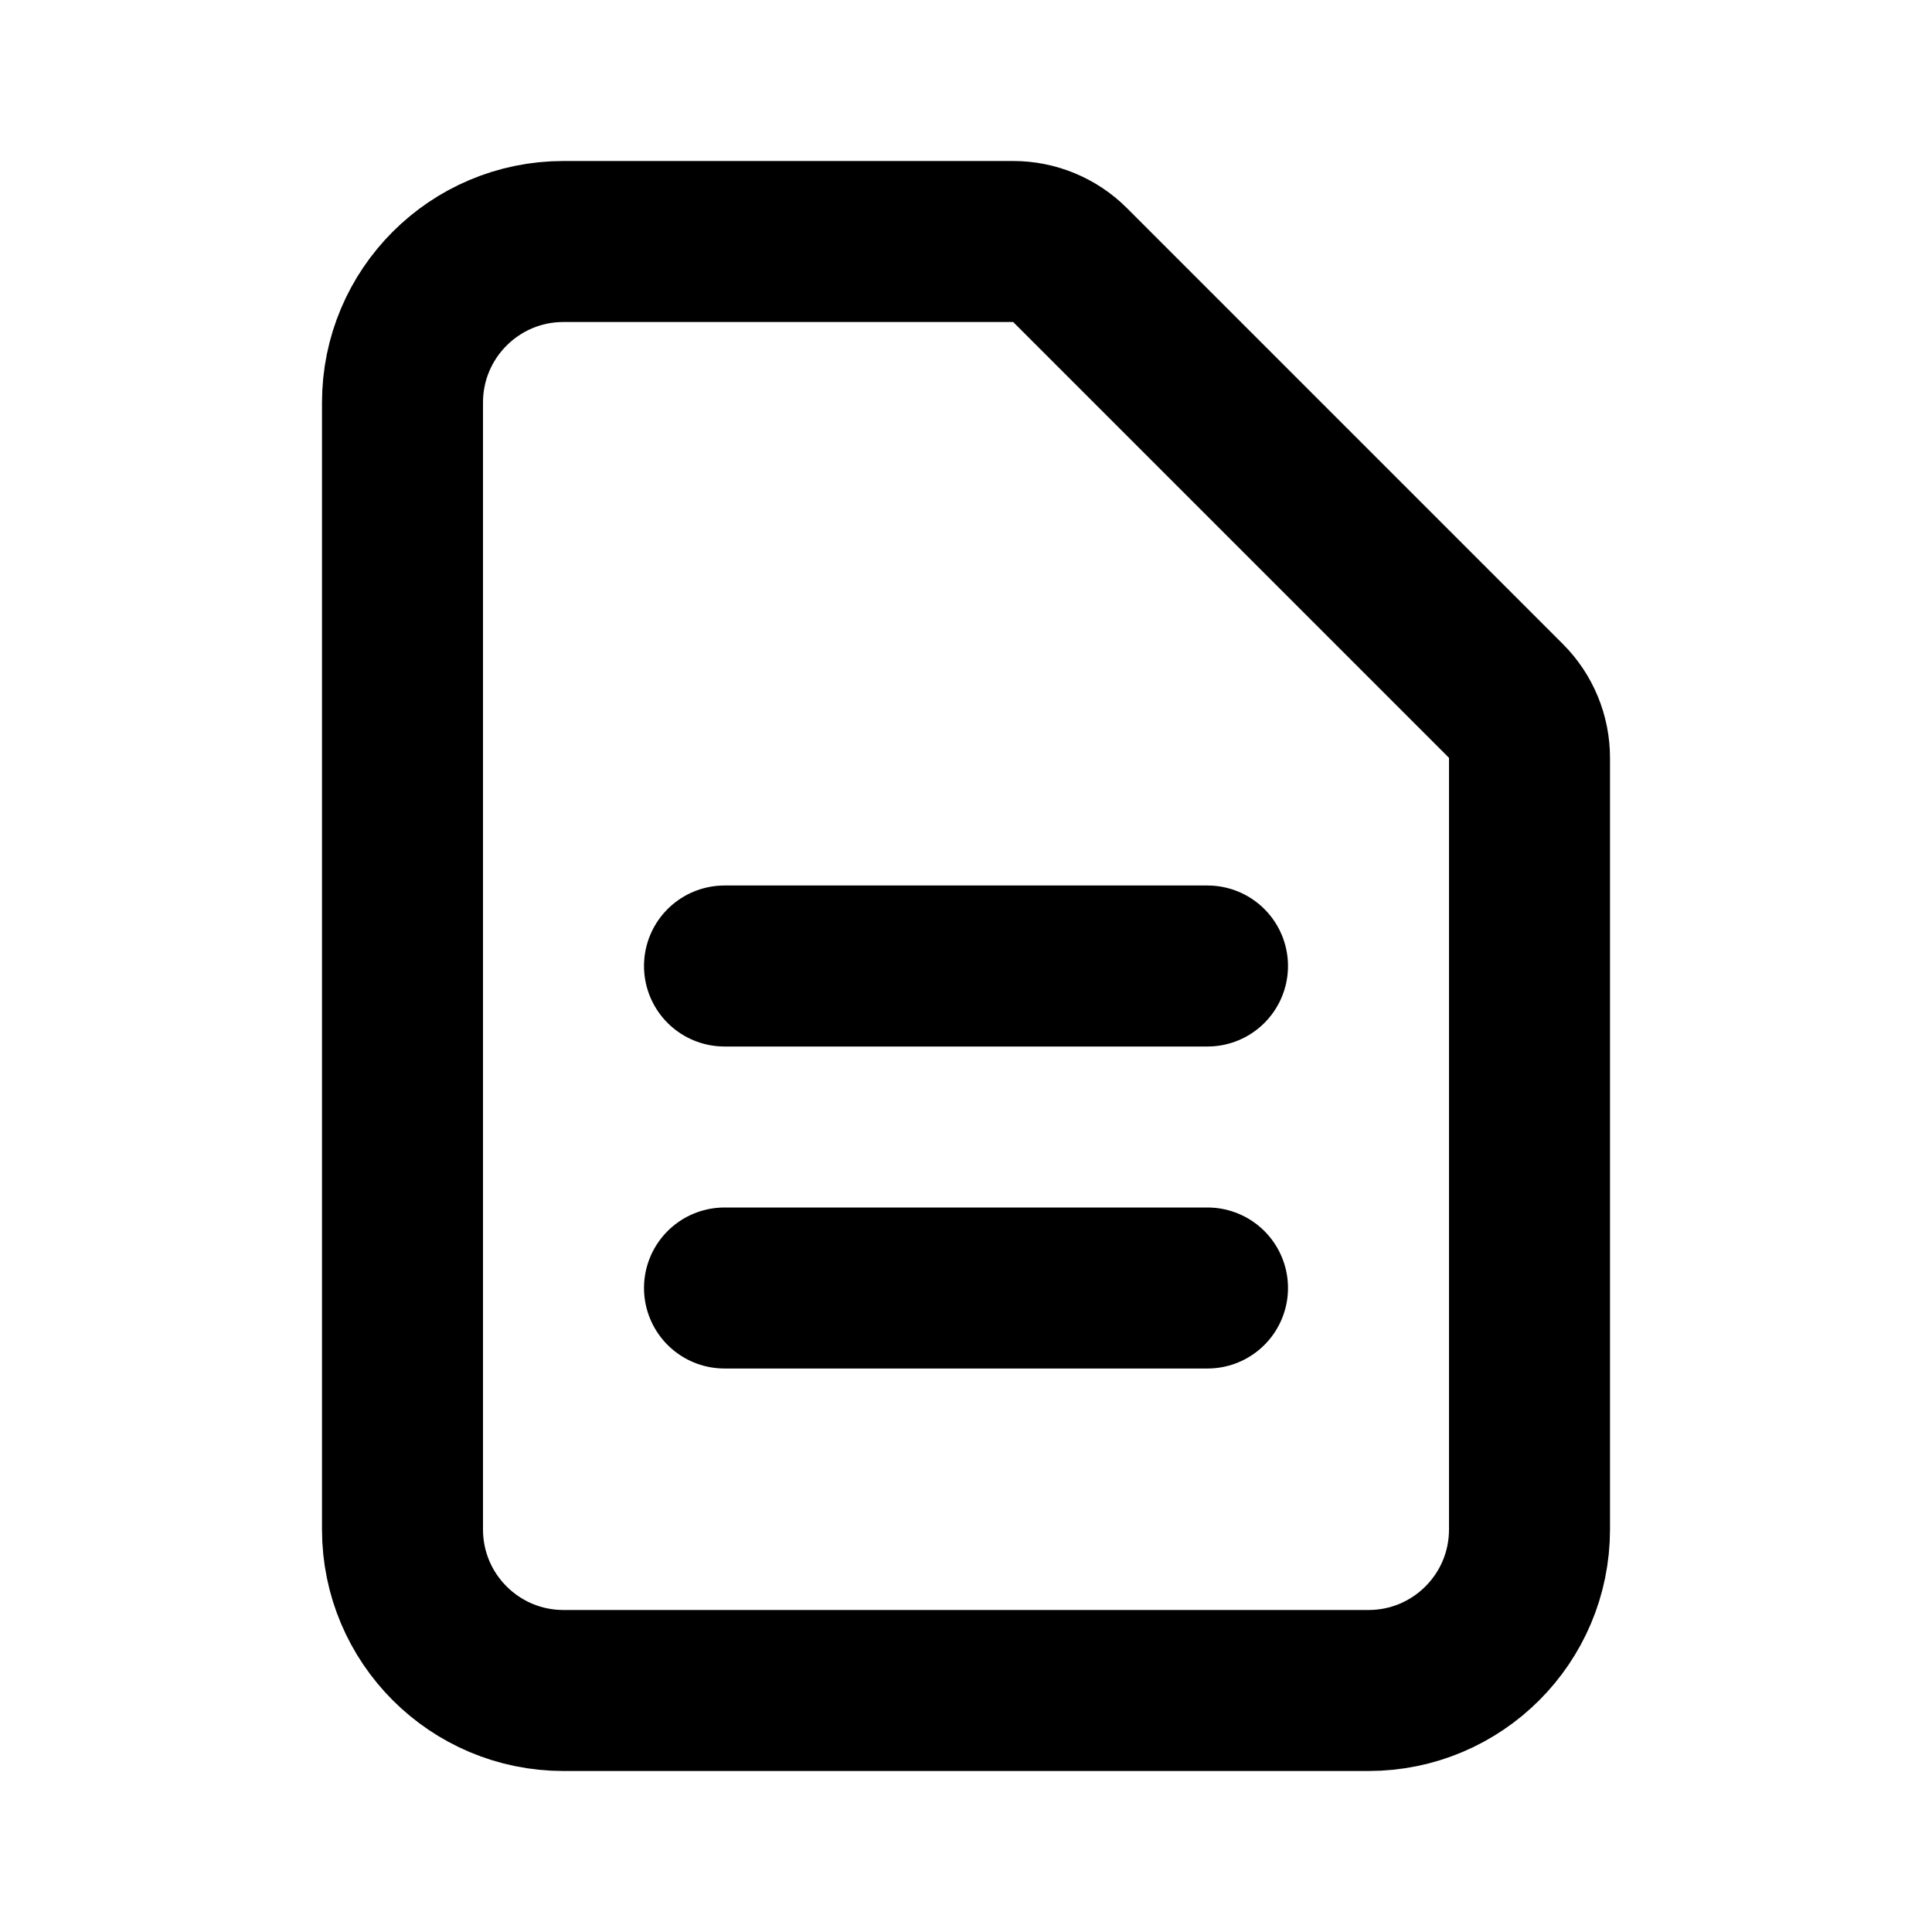
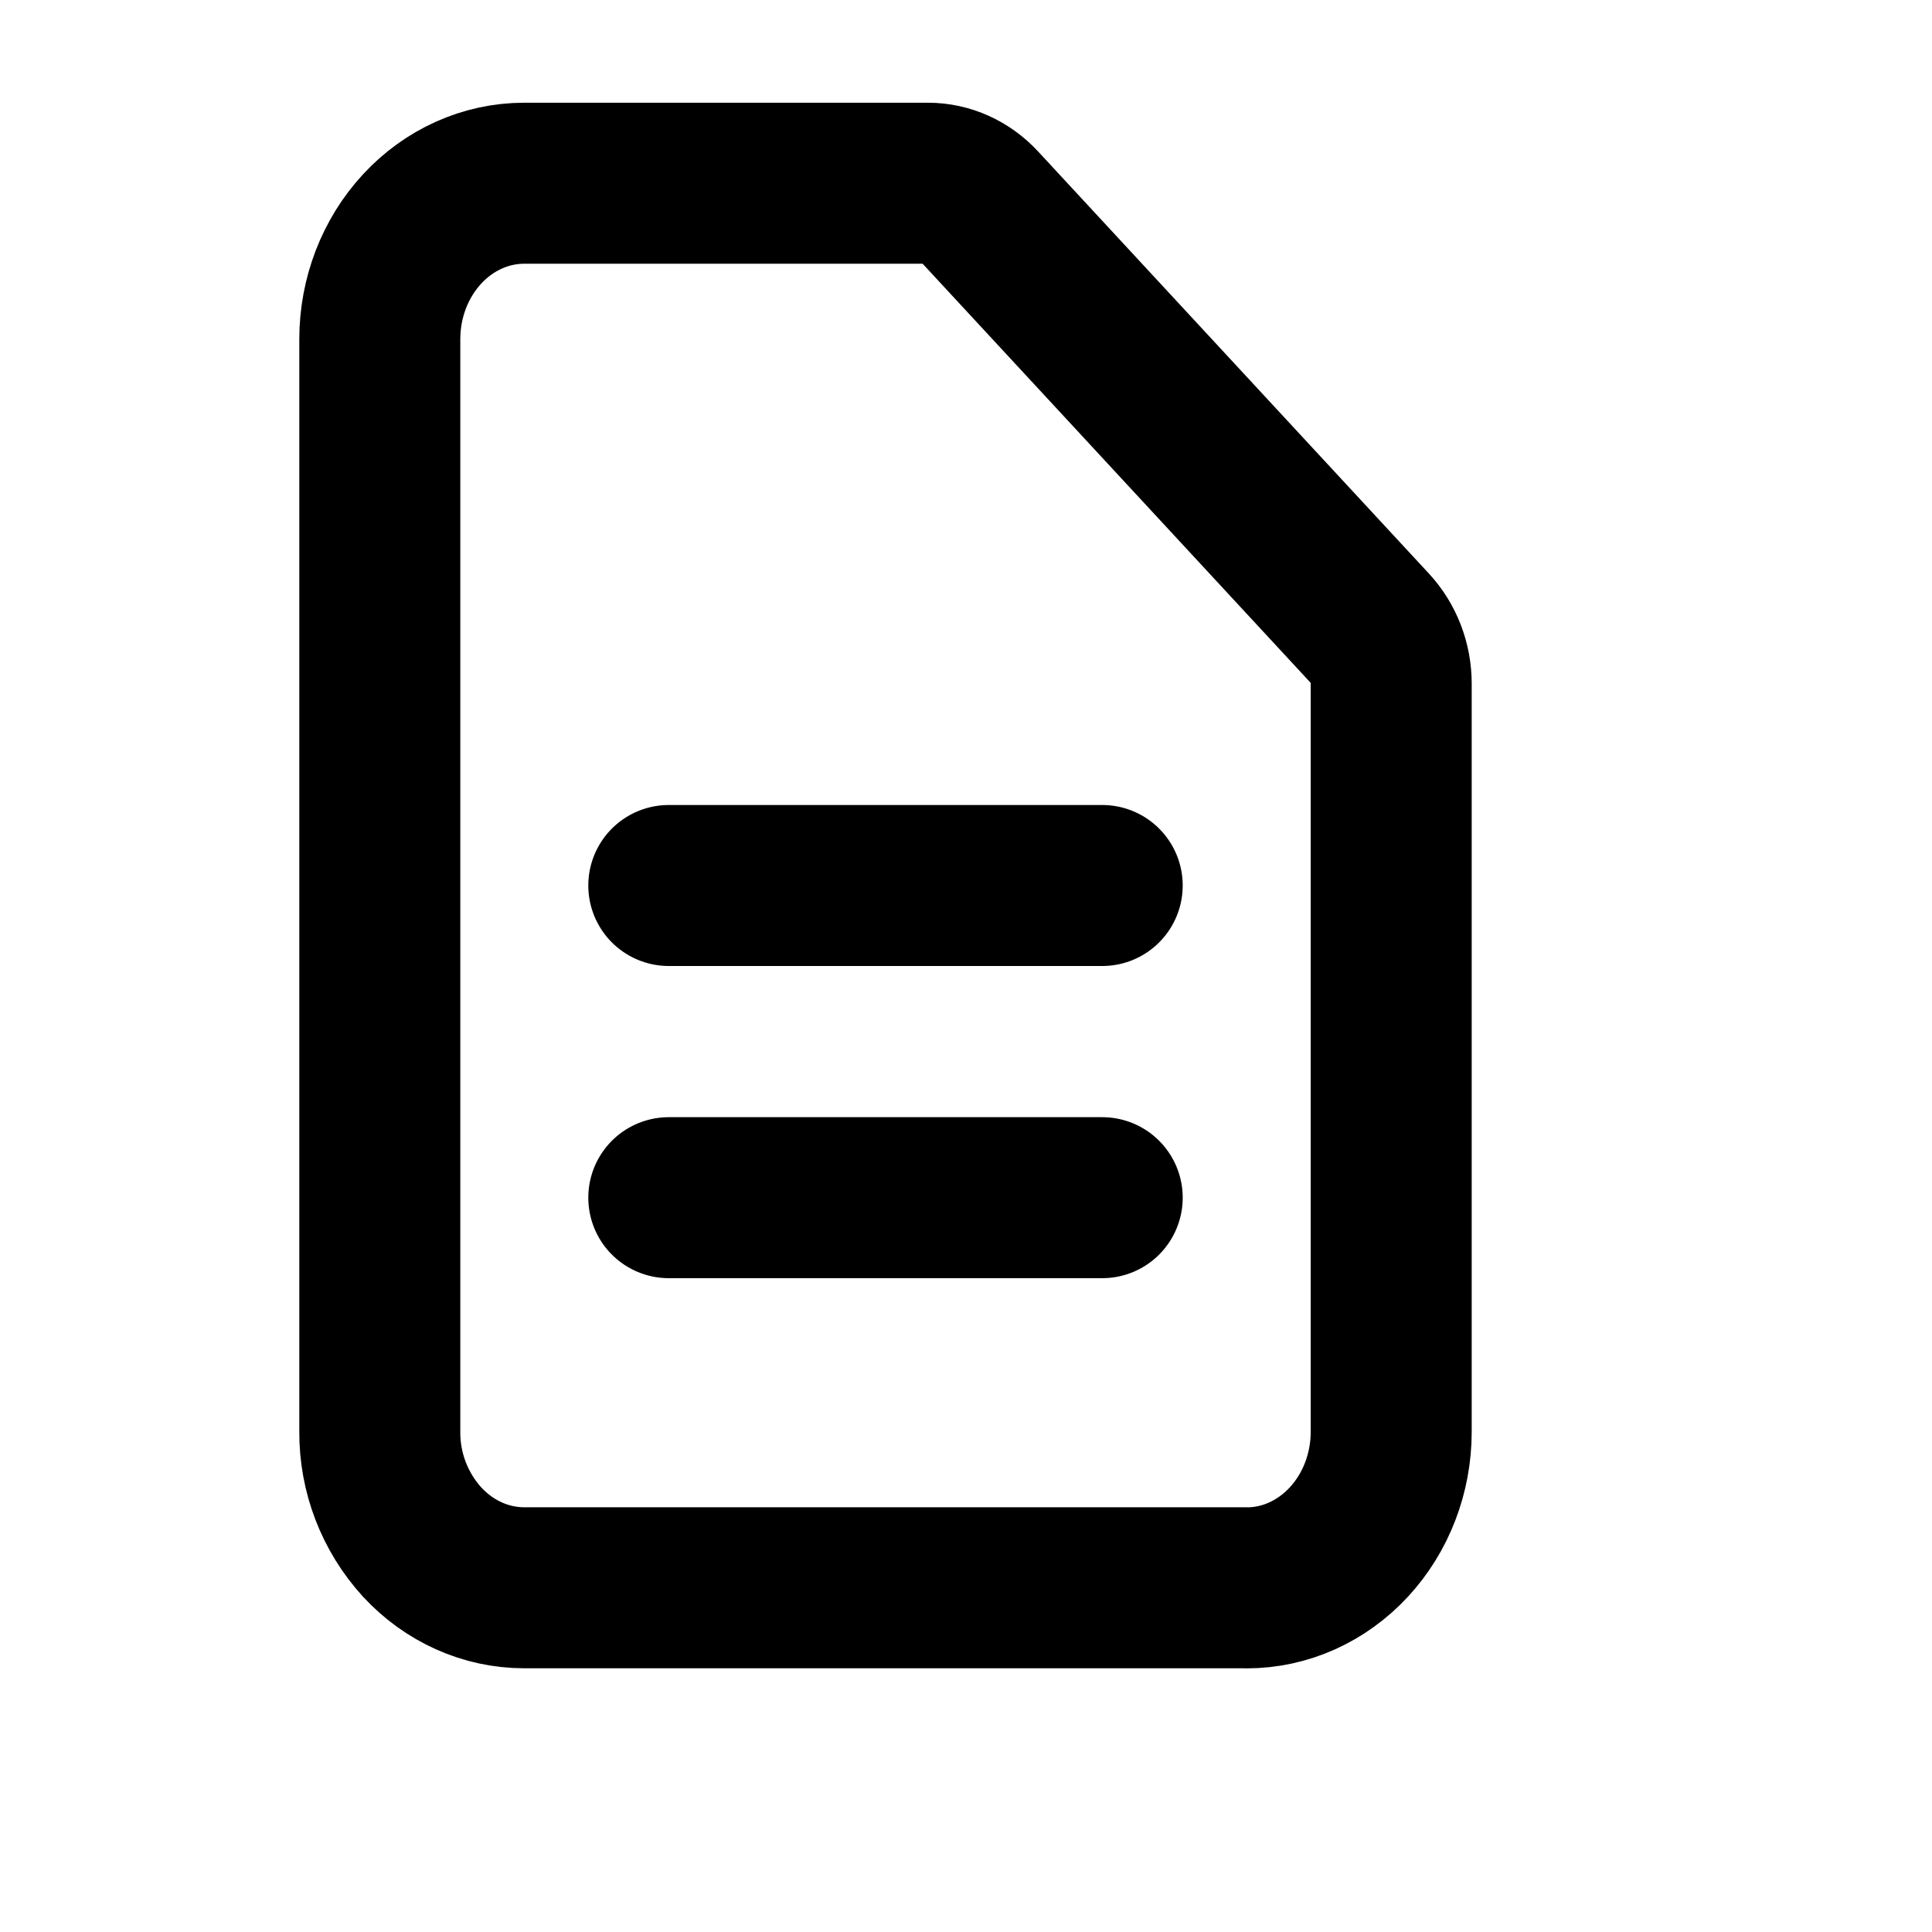
<svg xmlns="http://www.w3.org/2000/svg" fill="none" viewBox="0 0 24 24" stroke-width="2" stroke="currentColor" aria-hidden="true">
-   <path stroke-linecap="round" stroke-linejoin="round" d="M9 12h6m-6 4h6m2 5H7a2 2 0 01-2-2V5a2 2 0 012-2h5.586a1 1 0 01.707.293l5.414 5.414a1 1 0 01.293.707V19a2 2 0 01-2 2z" />
+   <path stroke-linecap="round" stroke-linejoin="round" d="M8.308 11h5.384M8.308 14.878h5.384" />
+   <path stroke-linecap="round" stroke-linejoin="round" d="M15.487 19.724H6.513c-.479 0-.934-.206-1.269-.568a2.018 2.018 0 01-.526-1.37V4.214c0-.517.191-1.008.526-1.37.335-.362.79-.568 1.269-.568h5.014c.239 0 .466.103.634.284l4.858 5.247c.167.181.263.427.263.686v9.293c0 .517-.191 1.008-.526 1.37-.335.362-.79.569-1.269.569v0z" />
</svg>
